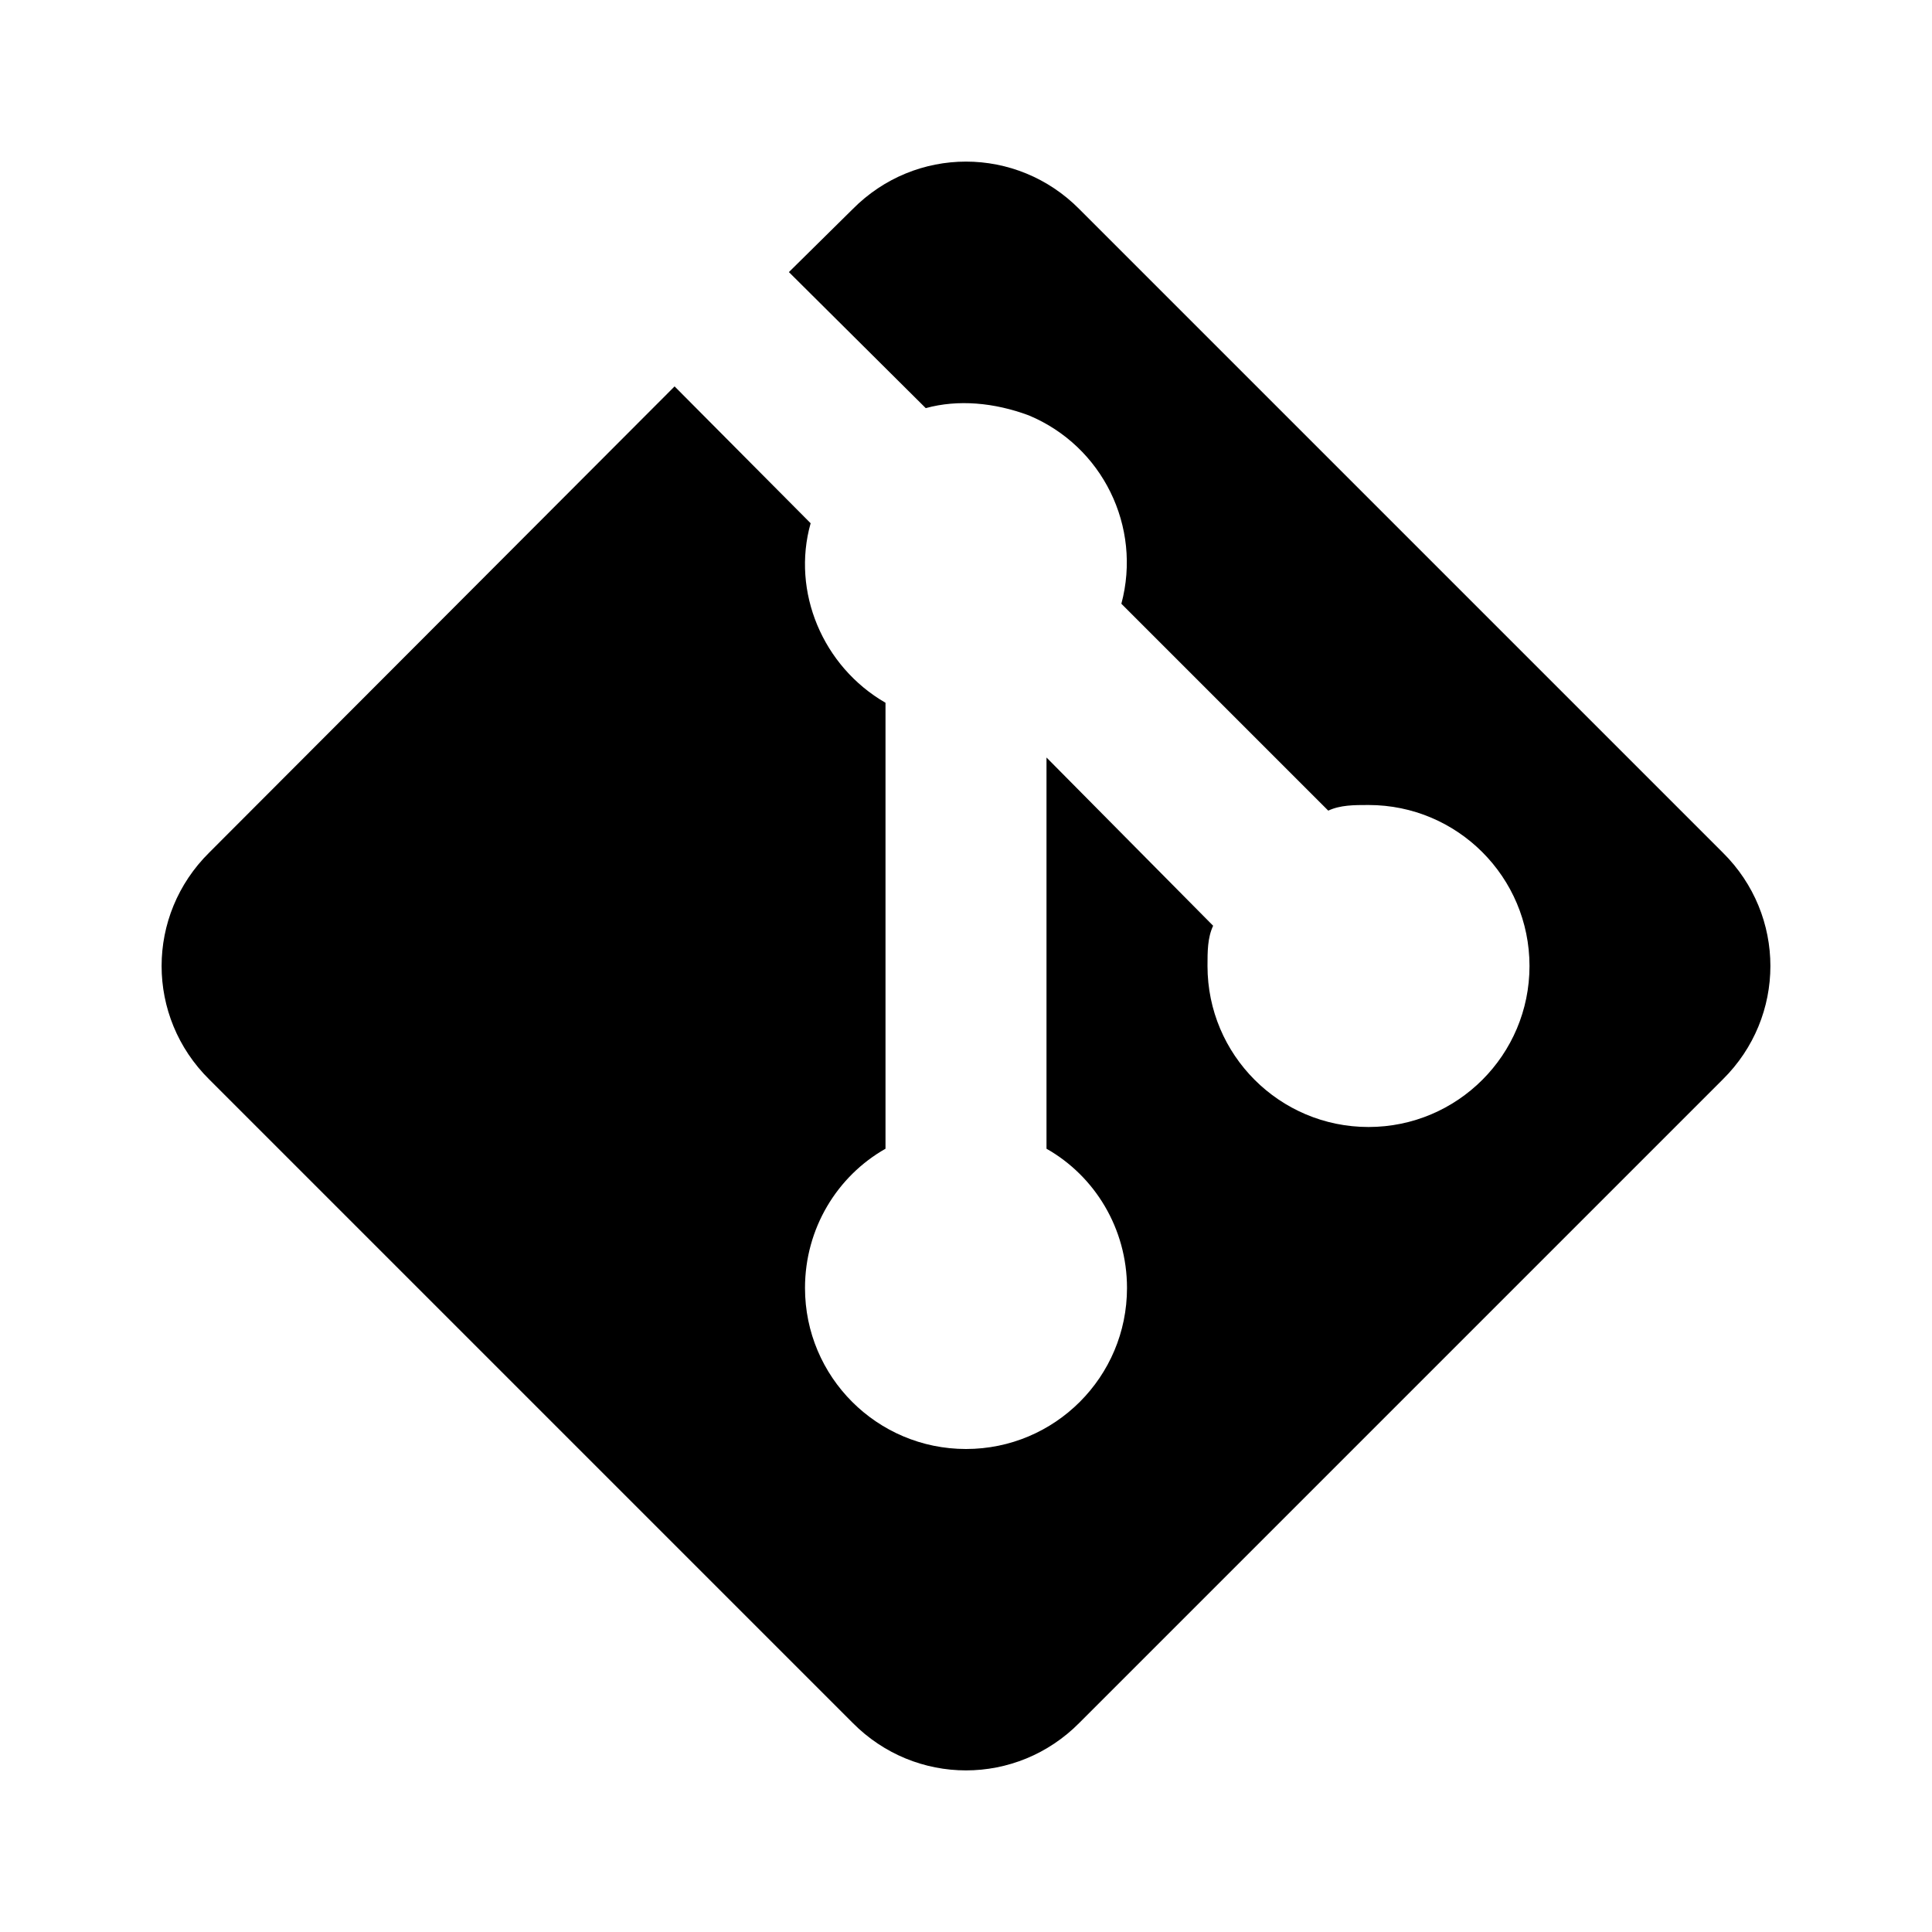
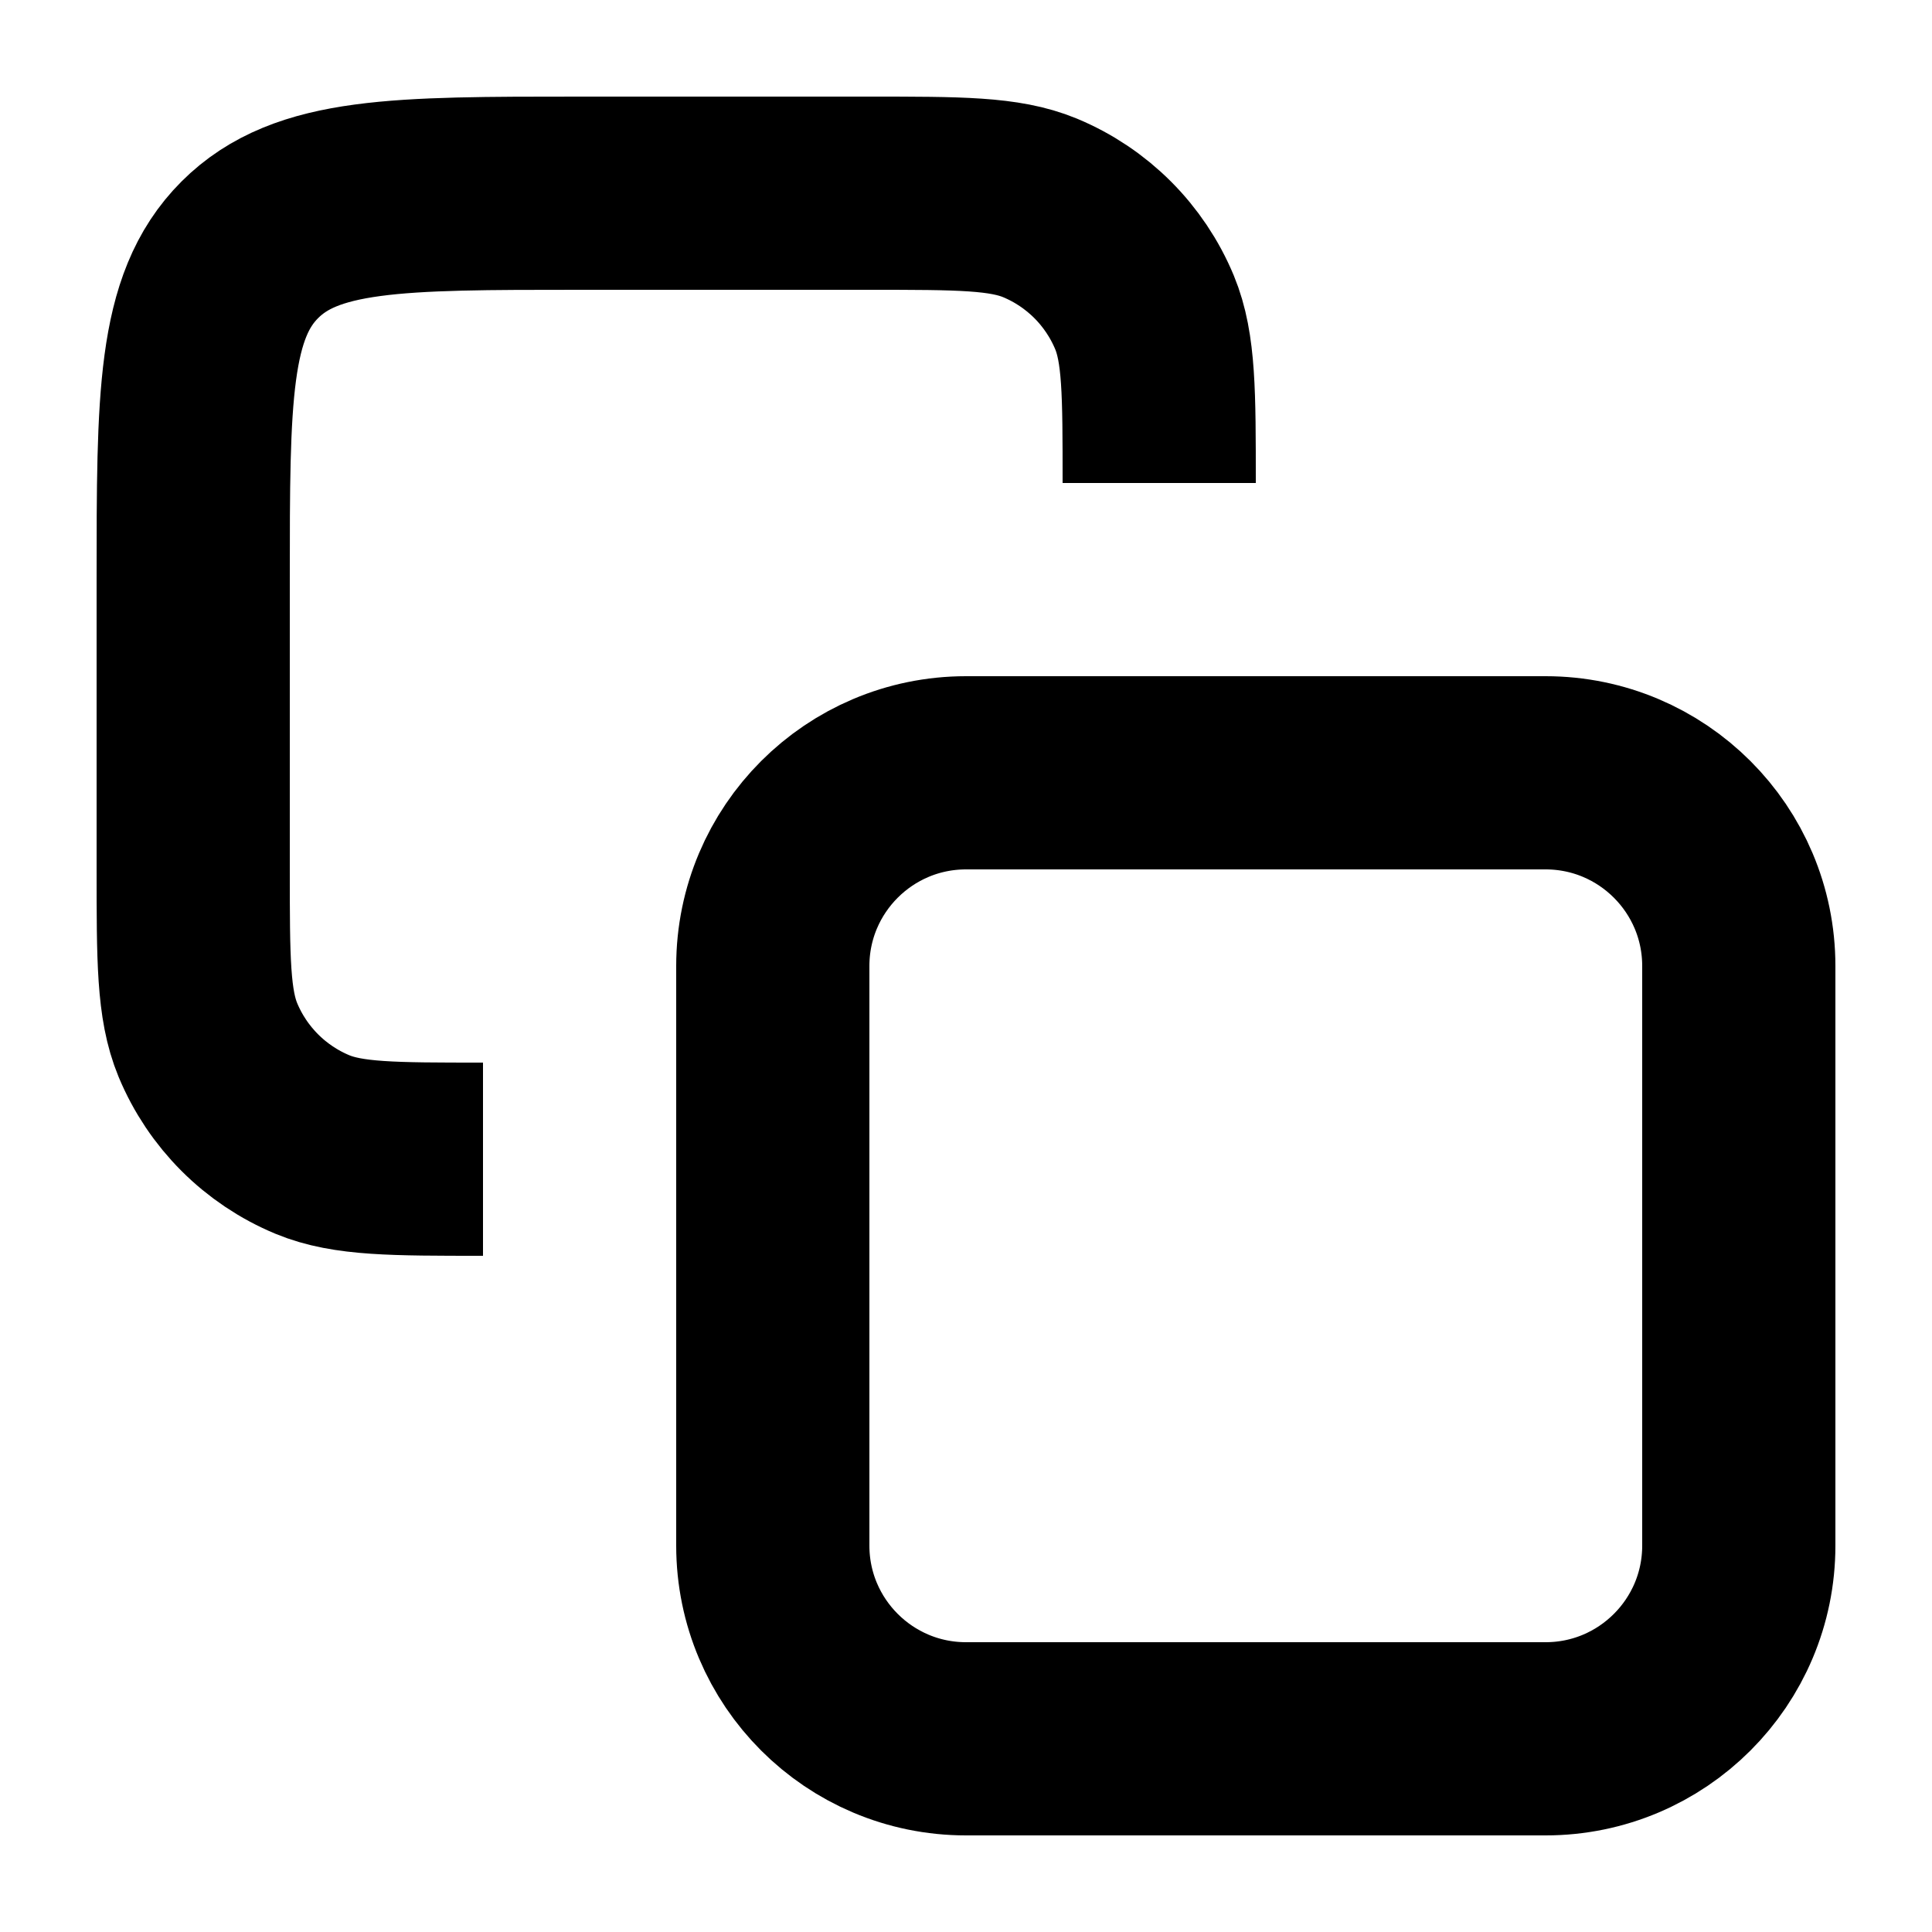
- <svg xmlns="http://www.w3.org/2000/svg" width="1em" height="1em" viewBox="0 0 24 24">
-   <path fill="currentColor" d="M2.6 10.59L8.38 4.8l1.69 1.7c-.24.85.15 1.78.93 2.23v5.54c-.6.34-1 .99-1 1.73a2 2 0 0 0 2 2a2 2 0 0 0 2-2c0-.74-.4-1.39-1-1.73V9.41l2.07 2.09c-.07.15-.07.32-.07.5a2 2 0 0 0 2 2a2 2 0 0 0 2-2a2 2 0 0 0-2-2c-.18 0-.35 0-.5.07L13.93 7.5a1.98 1.98 0 0 0-1.15-2.34c-.43-.16-.88-.2-1.28-.09L9.8 3.38l.79-.78c.78-.79 2.04-.79 2.82 0l7.99 7.99c.79.78.79 2.04 0 2.82l-7.99 7.99c-.78.79-2.04.79-2.82 0L2.6 13.41c-.79-.78-.79-2.04 0-2.82Z" />
+ <svg xmlns="http://www.w3.org/2000/svg" width="10" height="10" viewBox="0 0 10 10" fill="none">
+   <path d="M6 2.5C6 2.034 6 1.801 5.924 1.617C5.822 1.372 5.628 1.178 5.383 1.076C5.199 1 4.966 1 4.5 1H3C2.057 1 1.586 1 1.293 1.293C1 1.586 1 2.057 1 3V4.5C1 4.966 1 5.199 1.076 5.383C1.178 5.628 1.372 5.822 1.617 5.924C1.801 6 2.034 6 2.5 6" stroke="black" />
+   <path d="M8 4H5C4.448 4 4 4.448 4 5V8C4 8.552 4.448 9 5 9H8C8.552 9 9 8.552 9 8V5C9 4.448 8.552 4 8 4Z" stroke="black" />
</svg>
